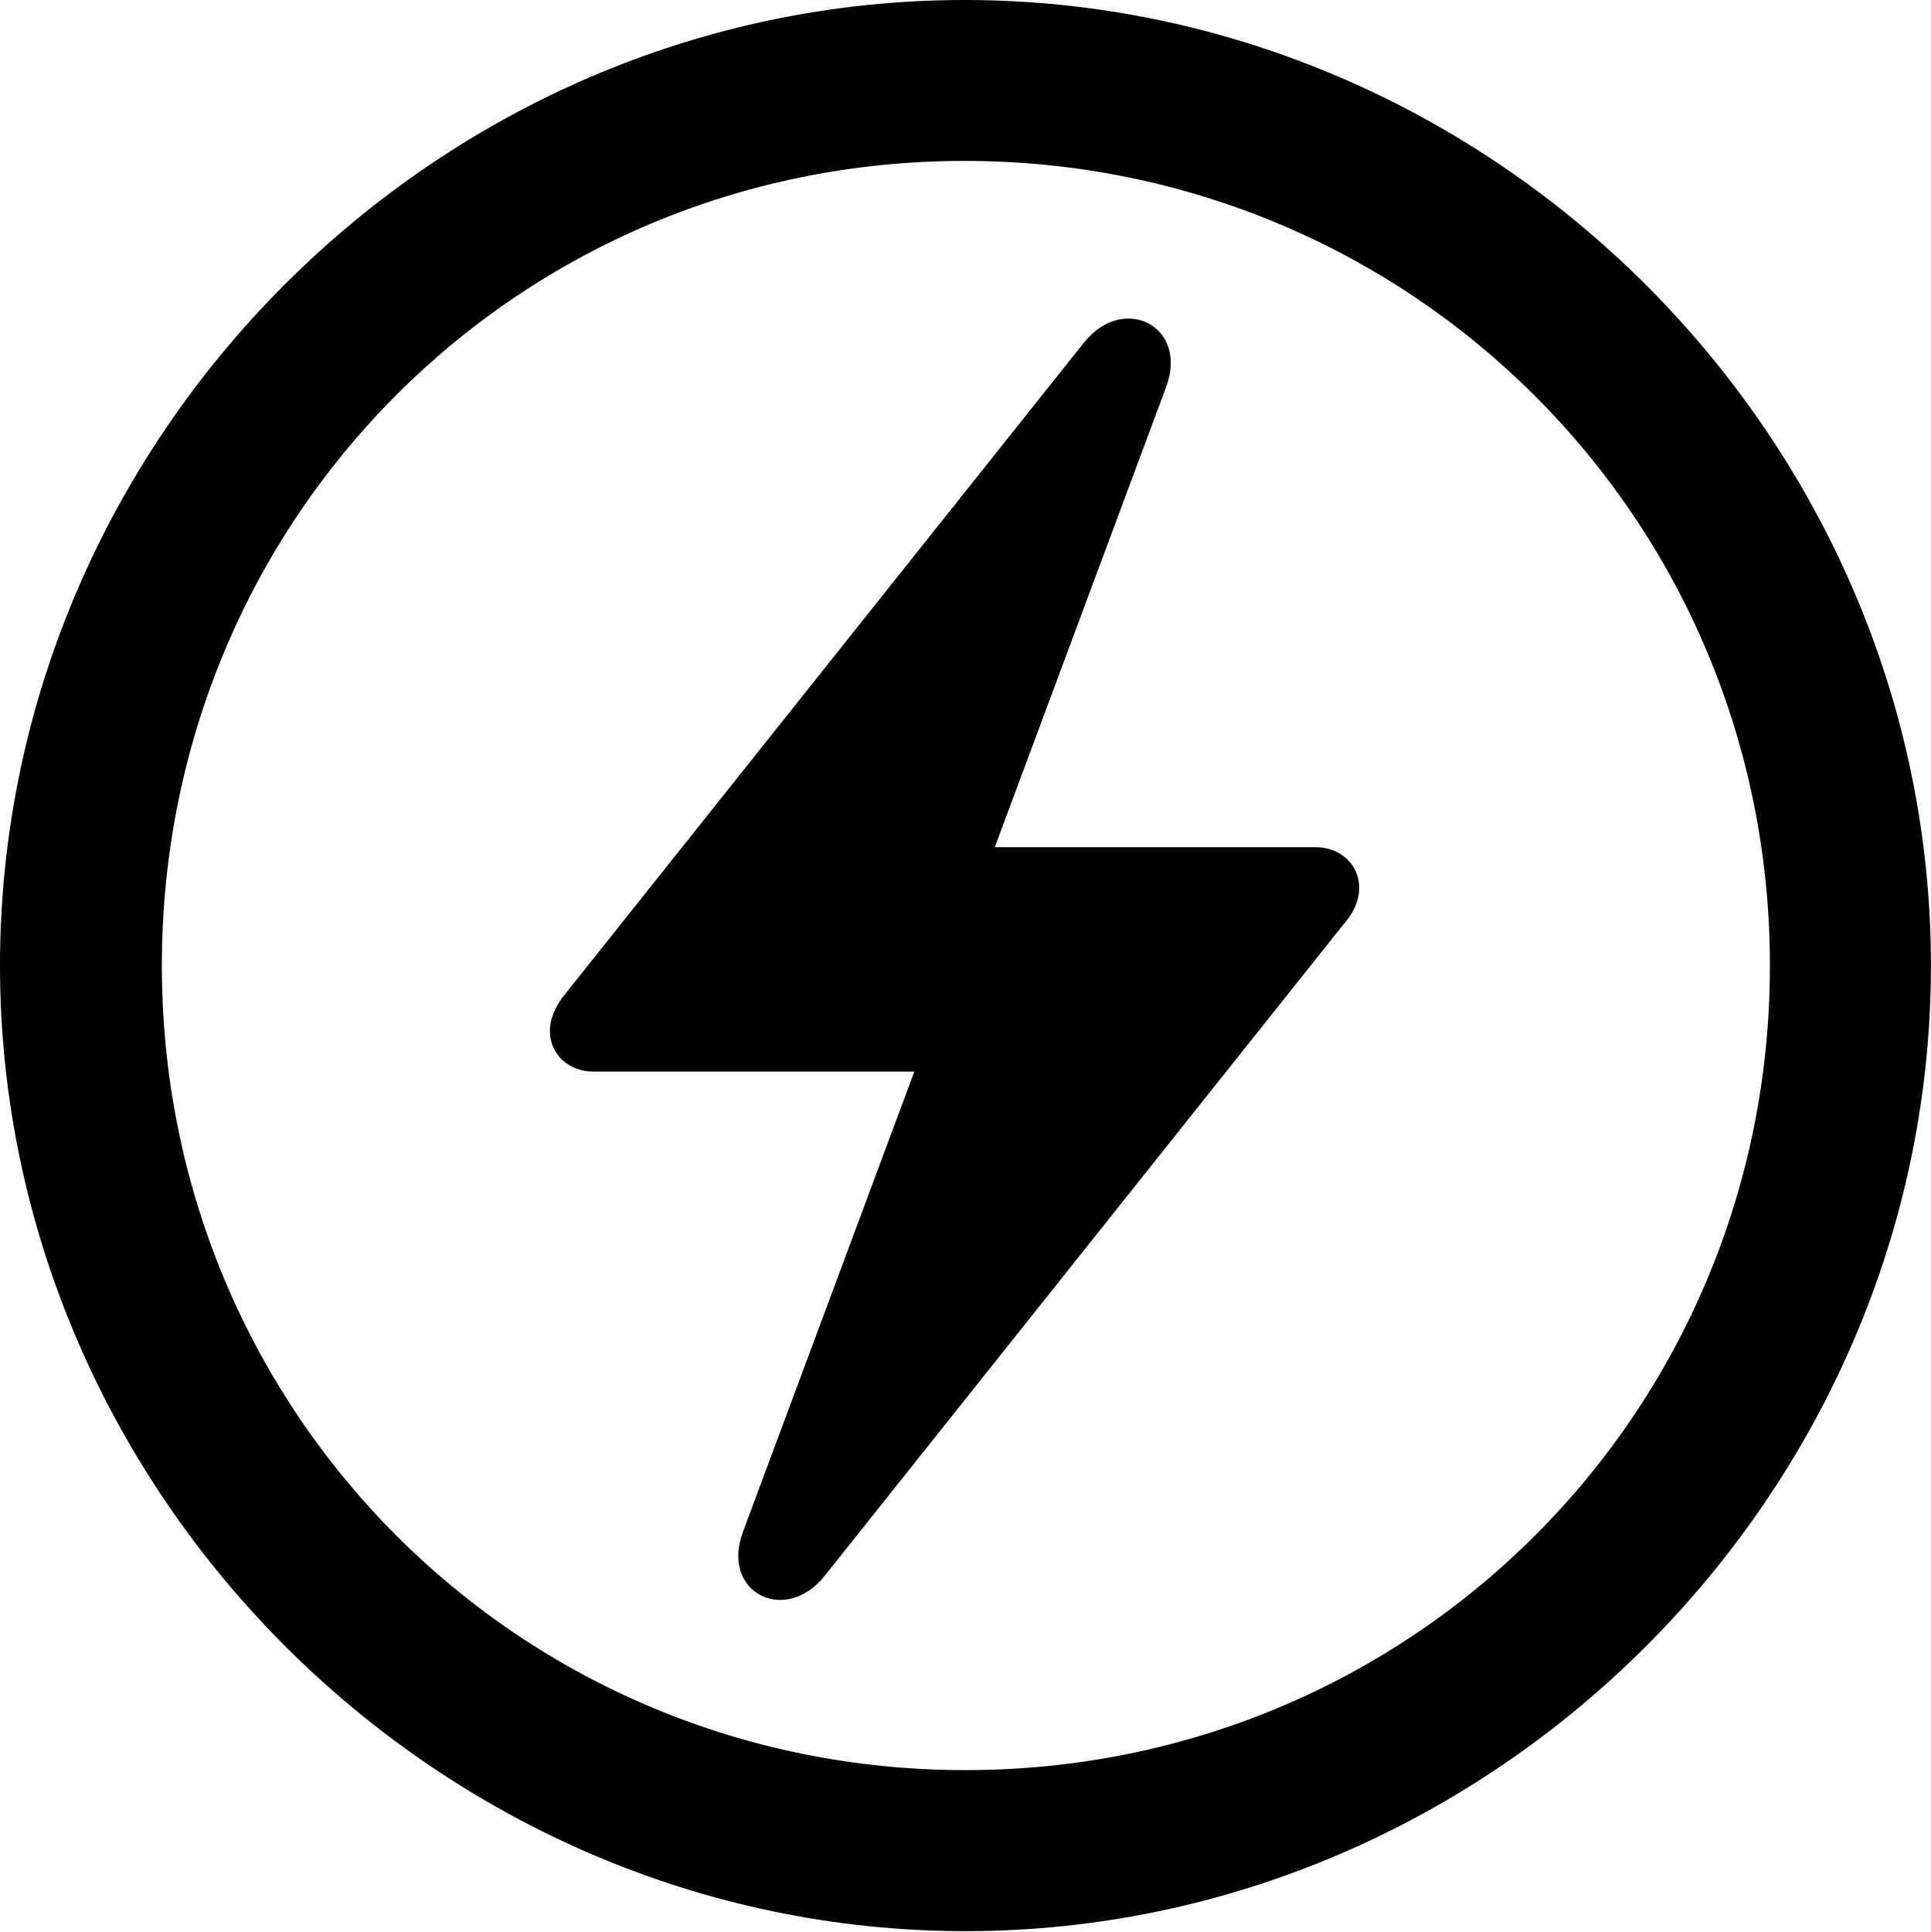
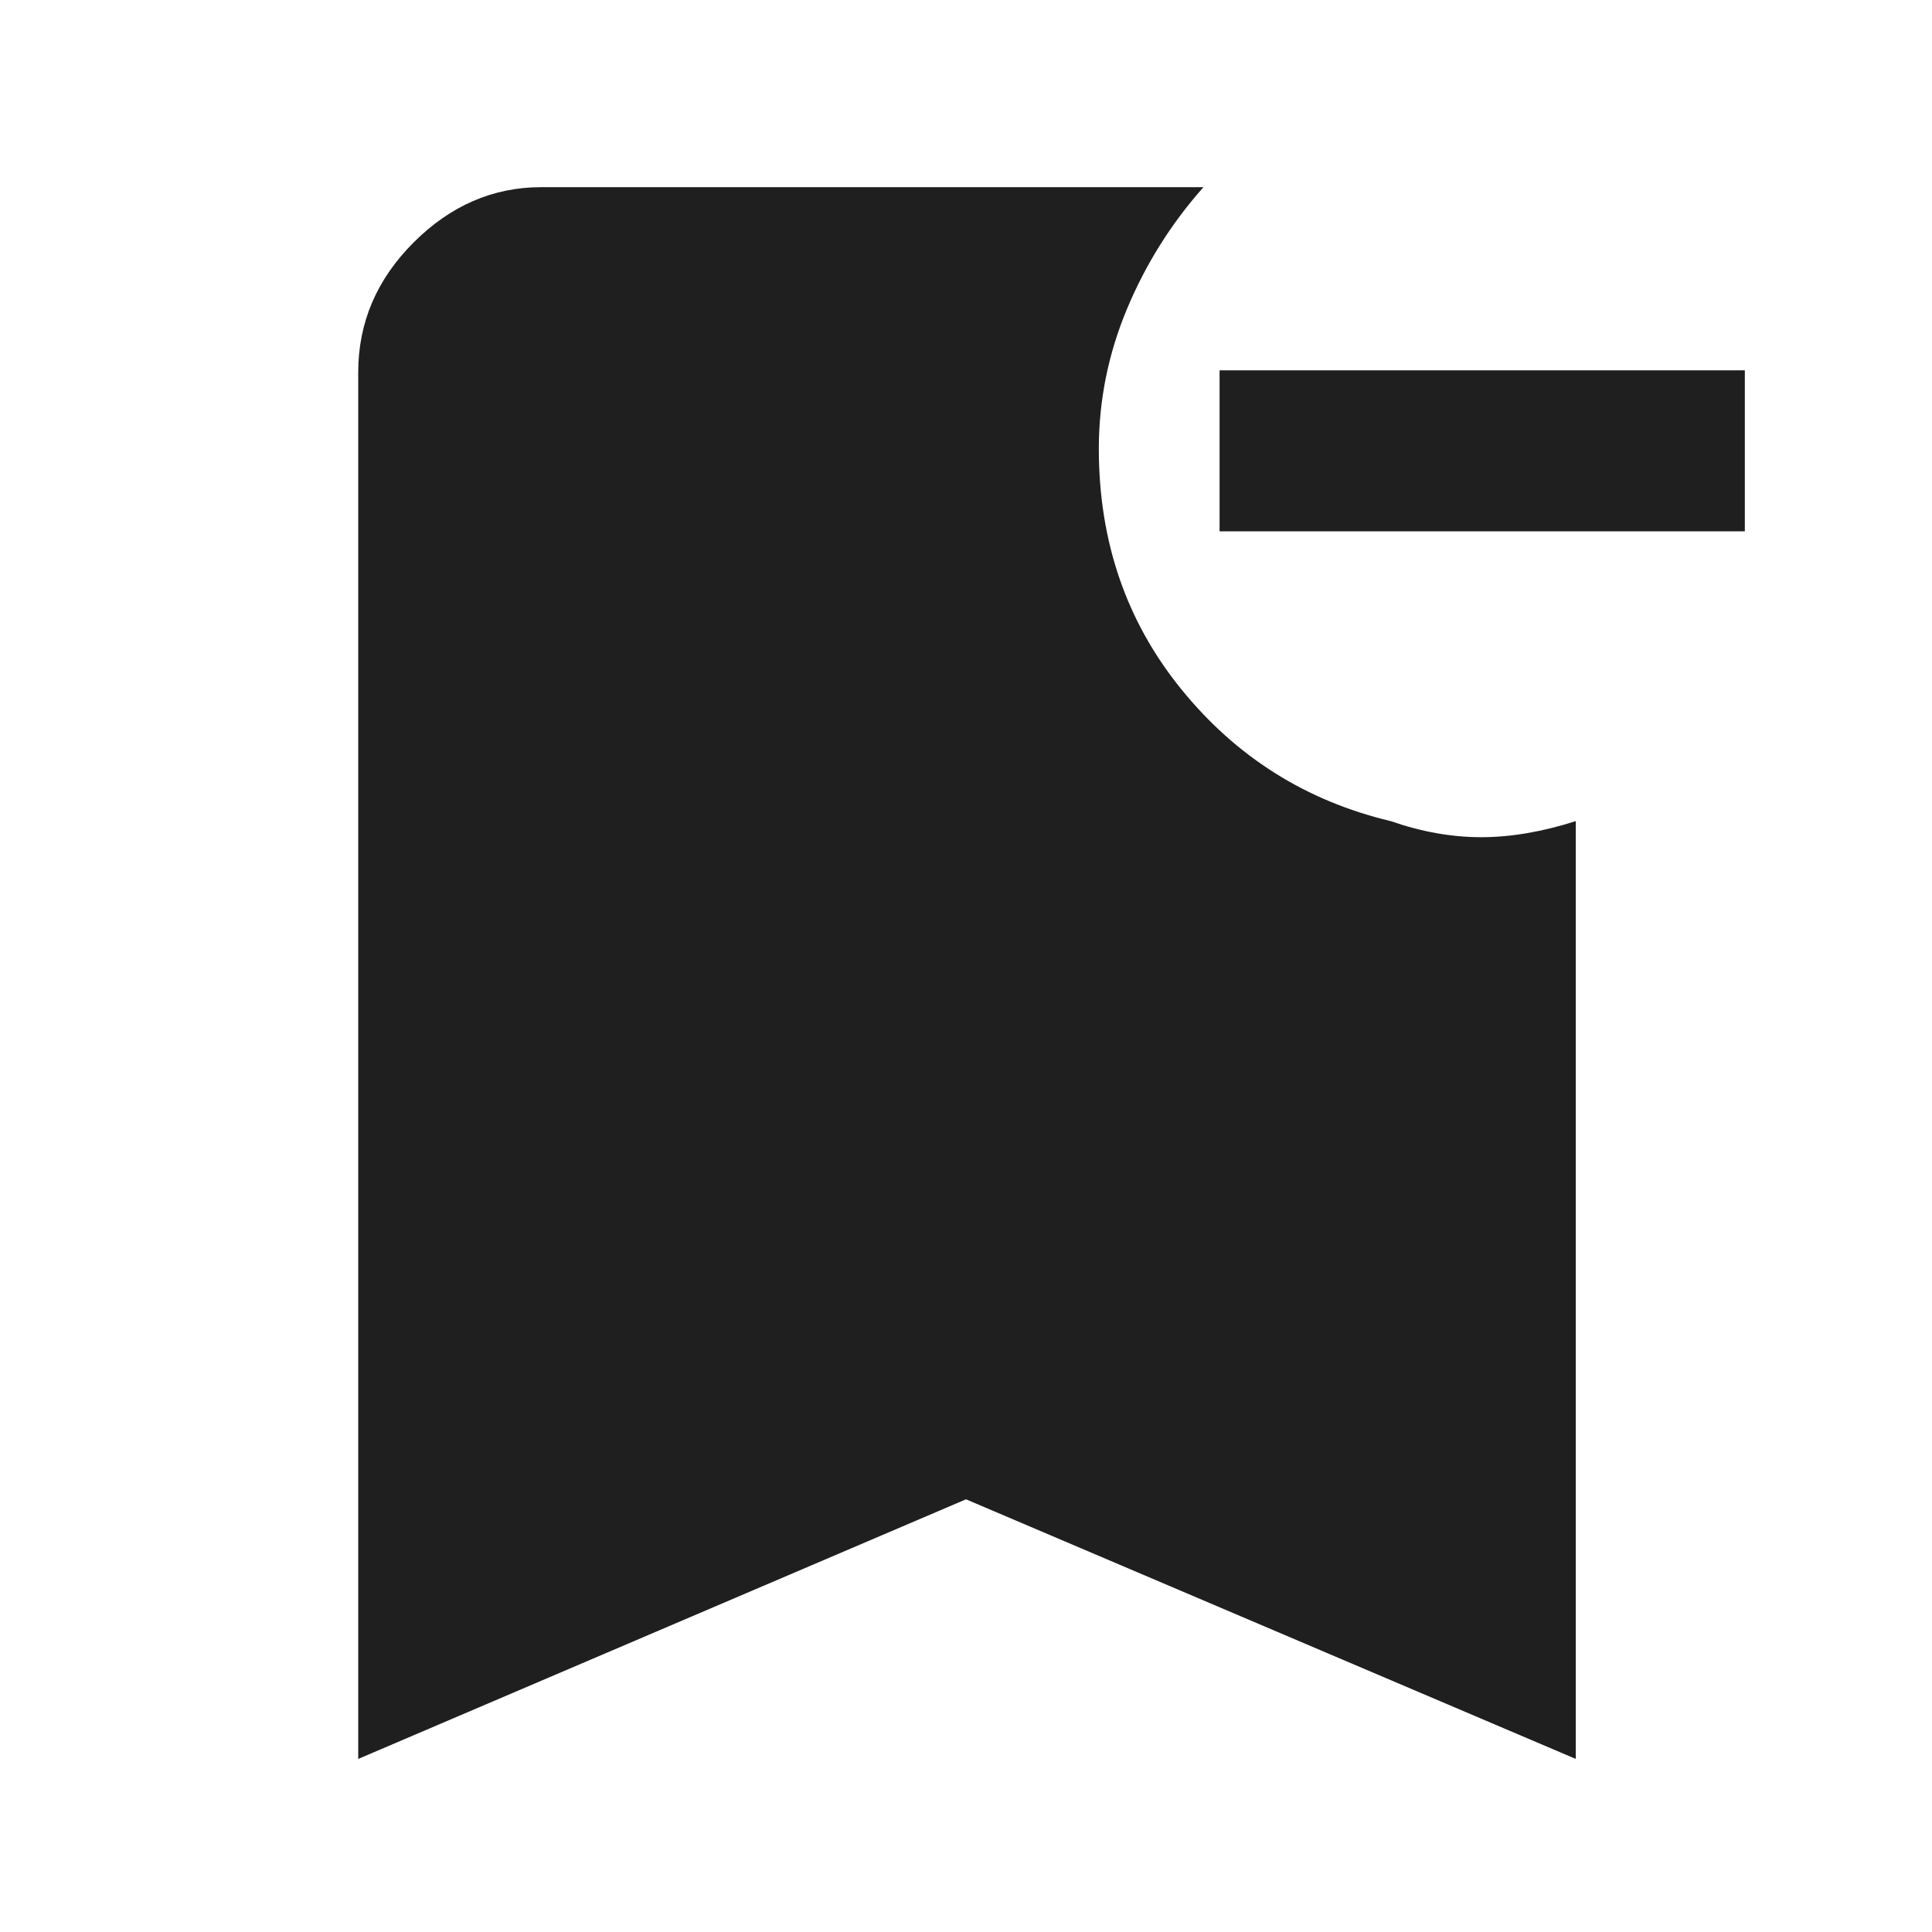
- <svg xmlns="http://www.w3.org/2000/svg" version="1.1" viewBox="0 0 15.938 15.945">
-   <path d="M7.969 15.938C12.328 15.938 15.938 12.32 15.938 7.969C15.938 3.609 12.32 0 7.961 0C3.609 0 0 3.609 0 7.969C0 12.32 3.617 15.938 7.969 15.938ZM7.969 14.609C4.281 14.609 1.336 11.656 1.336 7.969C1.336 4.281 4.273 1.328 7.961 1.328C11.648 1.328 14.609 4.281 14.609 7.969C14.609 11.656 11.656 14.609 7.969 14.609Z" />
-   <path d="M4.539 8.508C4.539 8.703 4.695 8.844 4.898 8.844L7.547 8.844L6.133 12.641C5.945 13.141 6.477 13.414 6.805 13.008L11.086 7.633C11.172 7.539 11.219 7.43 11.219 7.328C11.219 7.133 11.062 6.992 10.859 6.992L8.211 6.992L9.625 3.195C9.812 2.695 9.281 2.422 8.953 2.82L4.672 8.195C4.586 8.297 4.539 8.406 4.539 8.508Z" />
+ <svg xmlns="http://www.w3.org/2000/svg" height="48px" viewBox="0 -960 960 960" width="48px" fill="#1f1f1f">
+   <path d="M867-696H606v-80h261v80ZM178-86v-689q0-37 27.5-64.5T269-867h329q-24 27-38 60.5T546-737q0 69 41 119.5T691-552q23 8 45 8t47-8v466L480-215 178-86Z" />
</svg>
